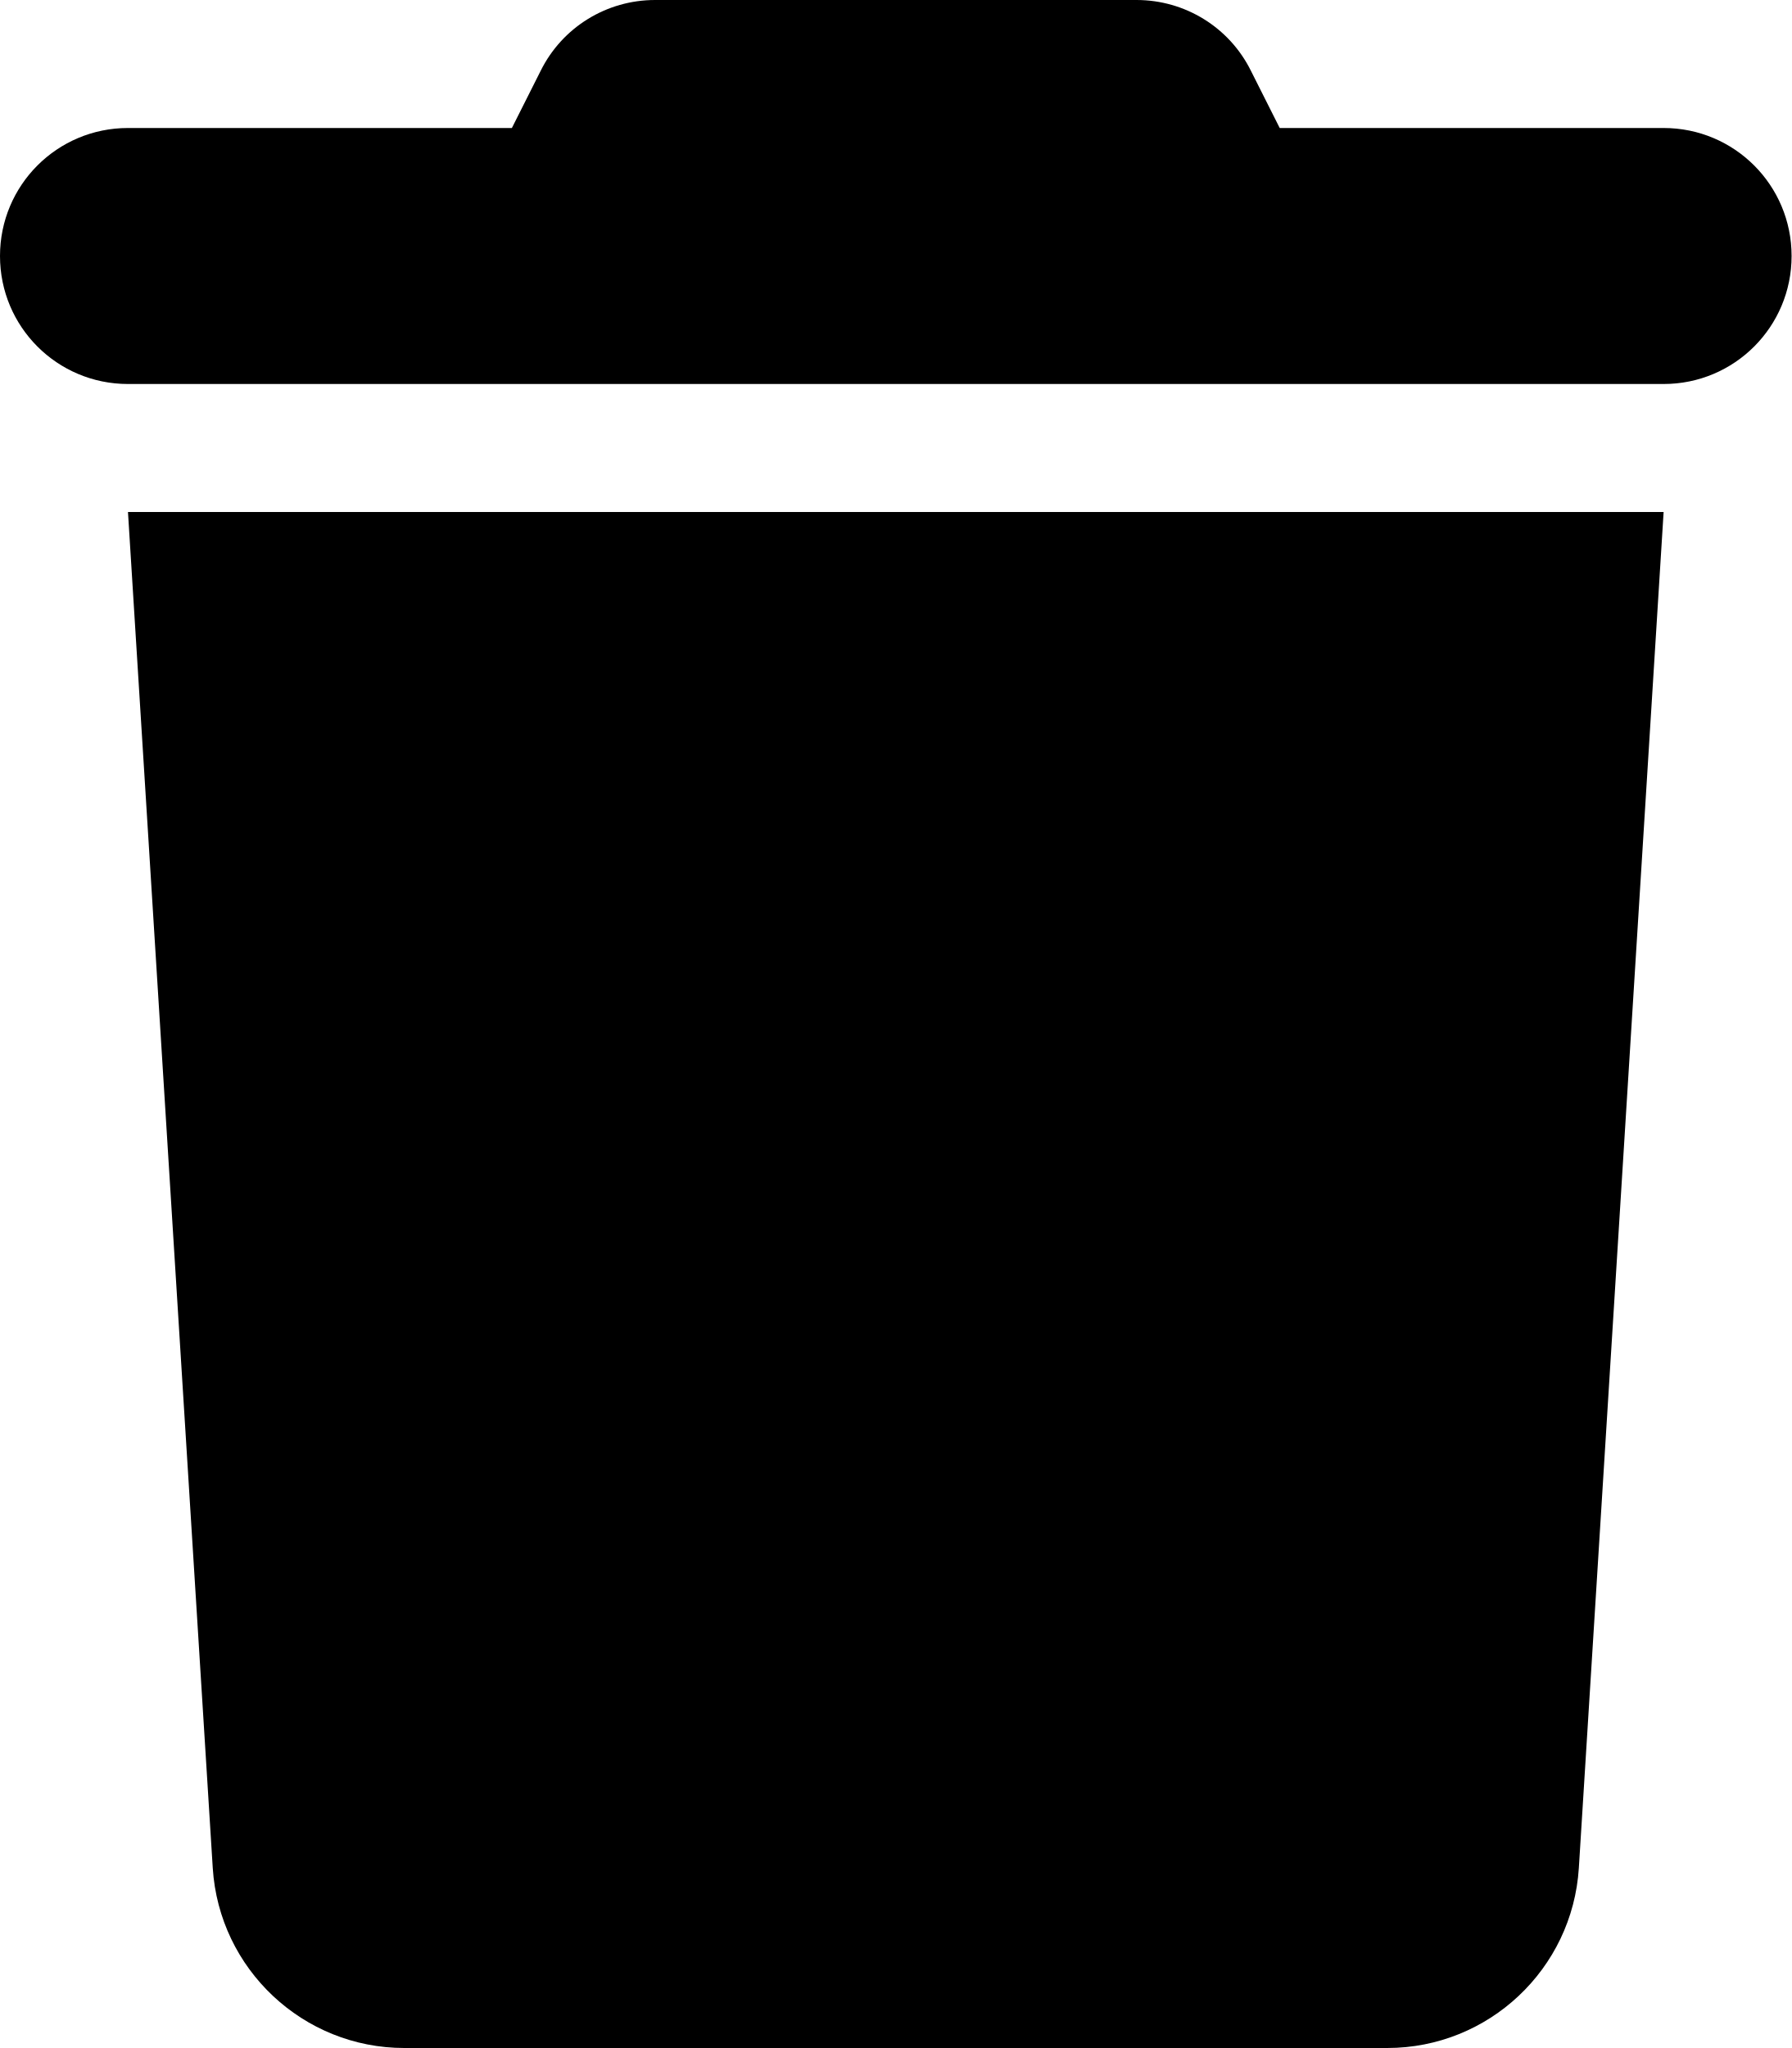
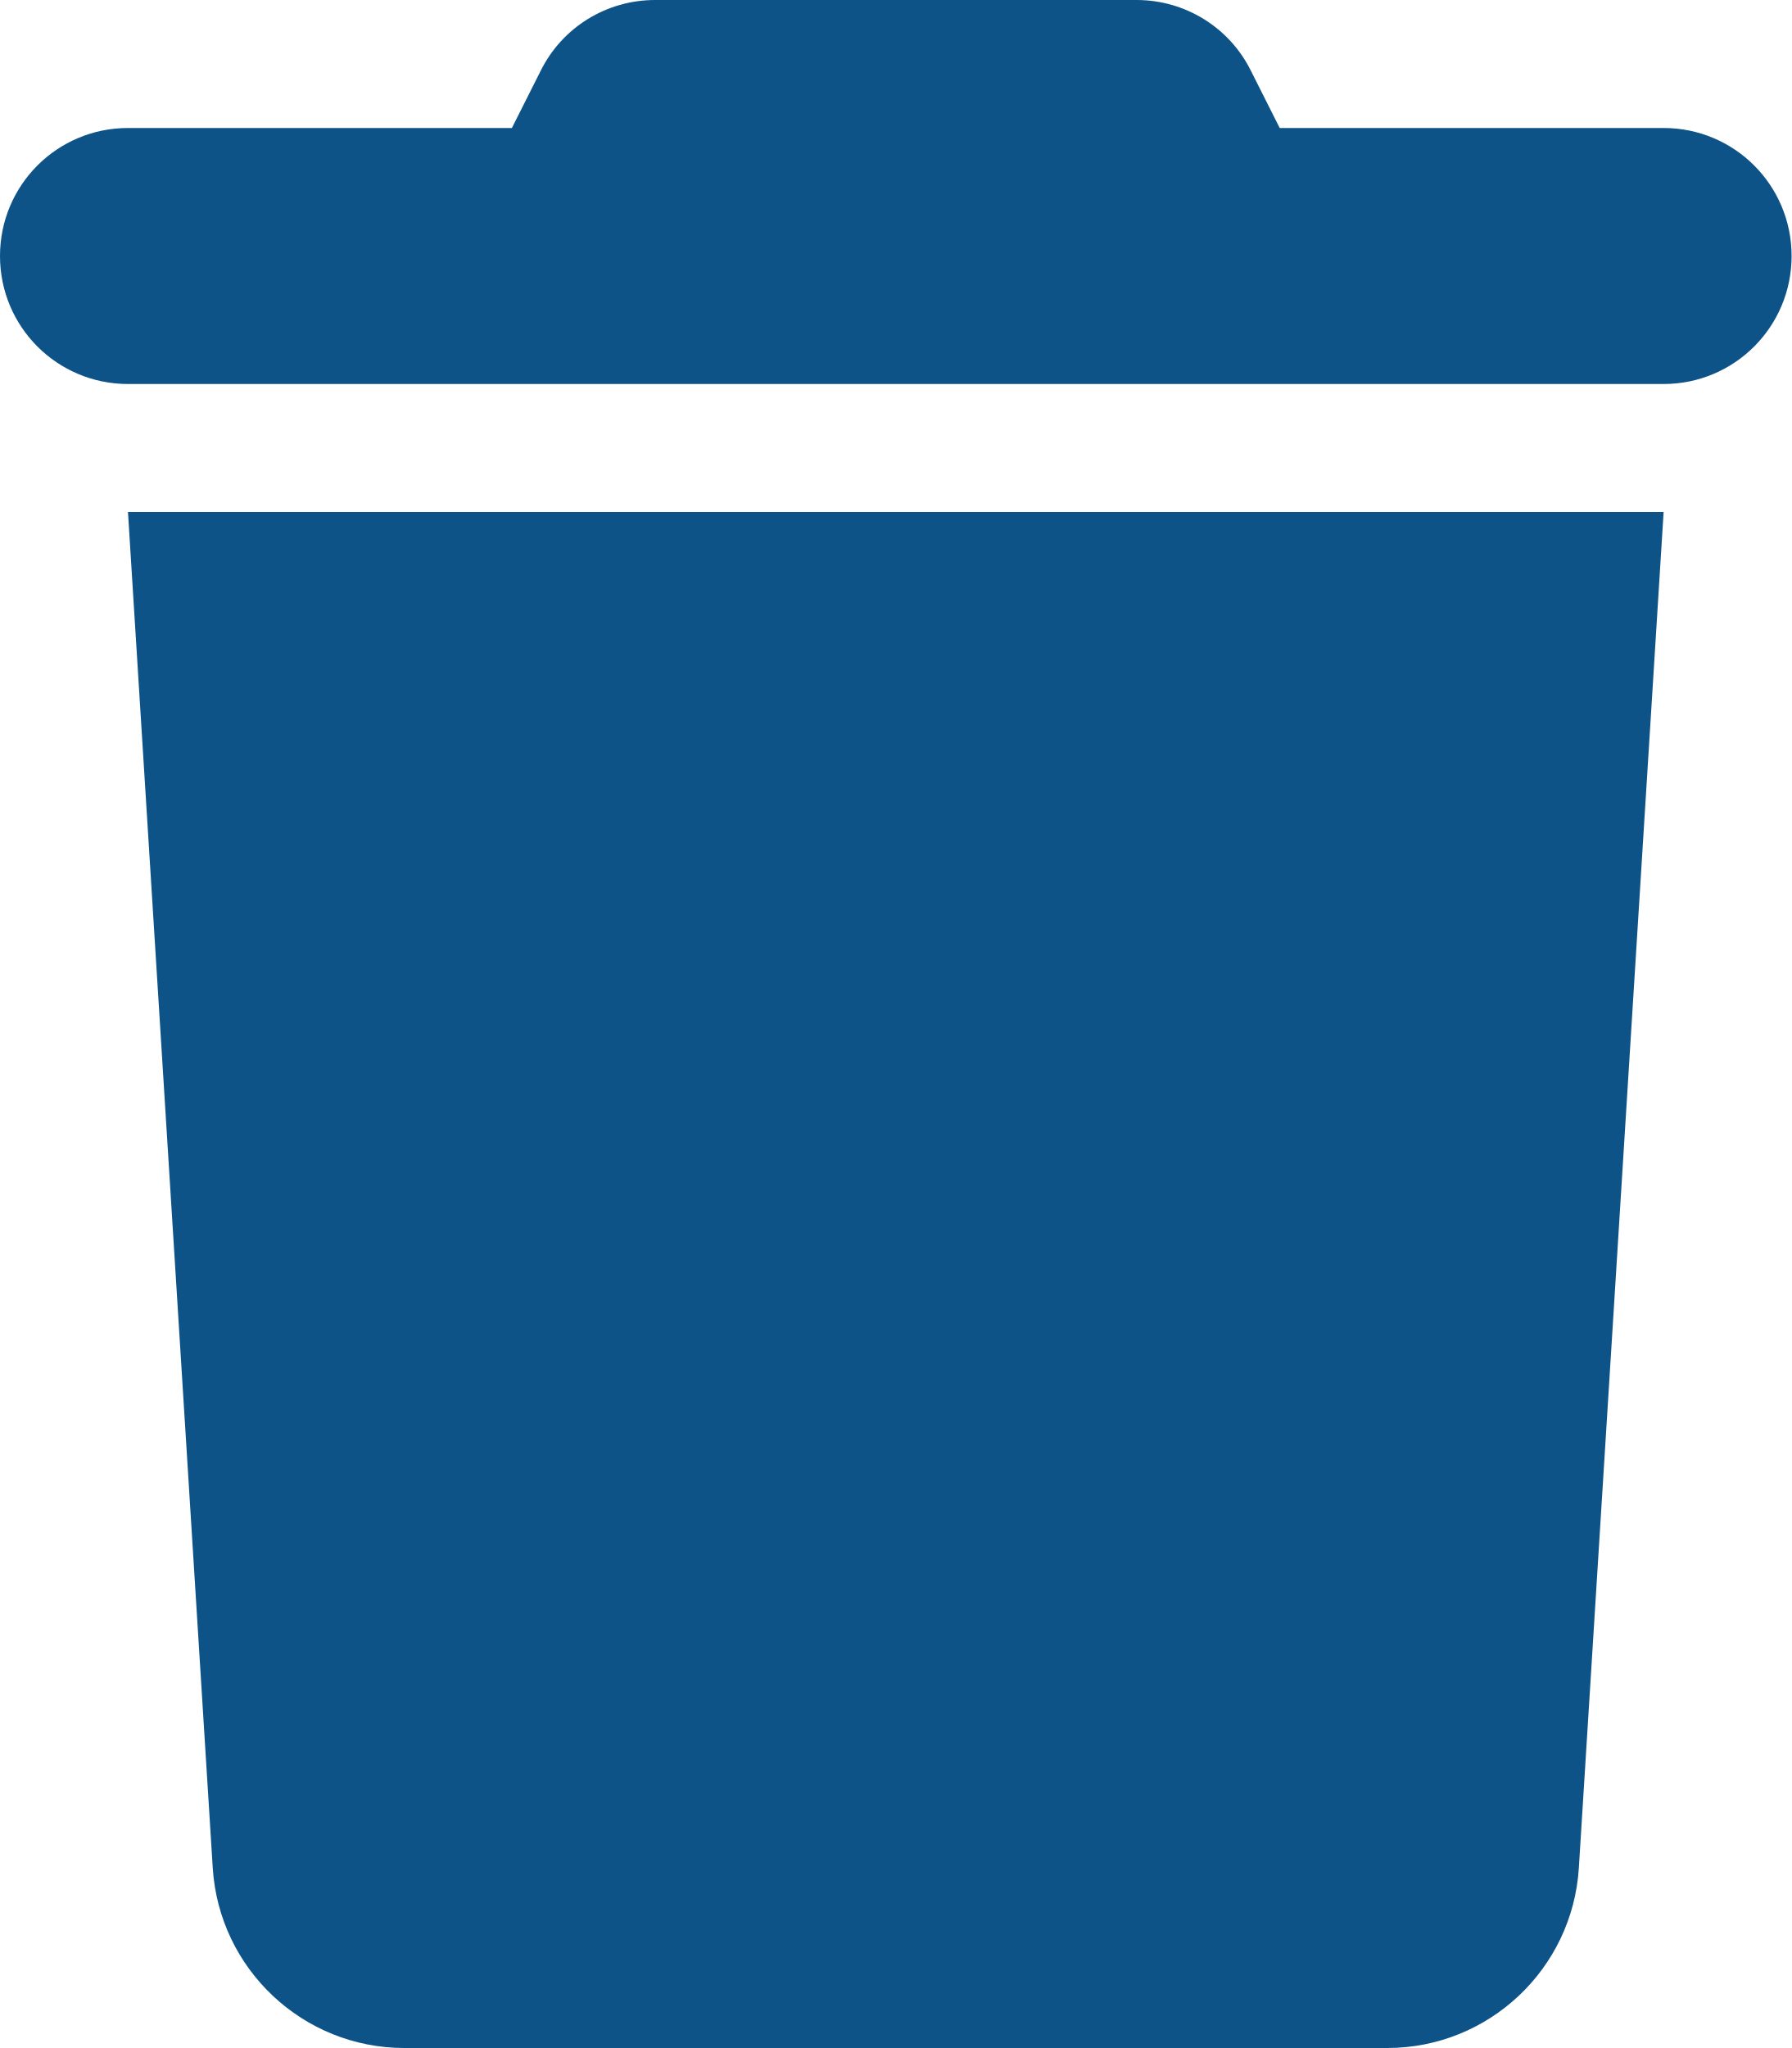
<svg xmlns="http://www.w3.org/2000/svg" viewBox="0 0 448 512">
-   <path d="M135.2 17.7L128 32 32 32C14.3 32 0 46.3 0 64S14.3 96 32 96l384 0c17.7 0 32-14.3 32-32s-14.3-32-32-32l-96 0-7.2-14.3C307.4 6.8 296.3 0 284.2 0L163.8 0c-12.1 0-23.2 6.8-28.6 17.7zM416 128L32 128 53.2 467c1.6 25.3 22.6 45 47.9 45l245.8 0c25.3 0 46.3-19.7 47.9-45L416 128z" />
+   <path fill="#0d5388" d="M135.2 17.7L128 32 32 32C14.3 32 0 46.3 0 64S14.3 96 32 96l384 0c17.7 0 32-14.3 32-32s-14.3-32-32-32l-96 0-7.2-14.3C307.4 6.8 296.3 0 284.2 0L163.8 0c-12.1 0-23.2 6.8-28.6 17.7zM416 128L32 128 53.2 467c1.6 25.3 22.6 45 47.9 45l245.8 0c25.3 0 46.3-19.7 47.9-45L416 128z" />
</svg>
